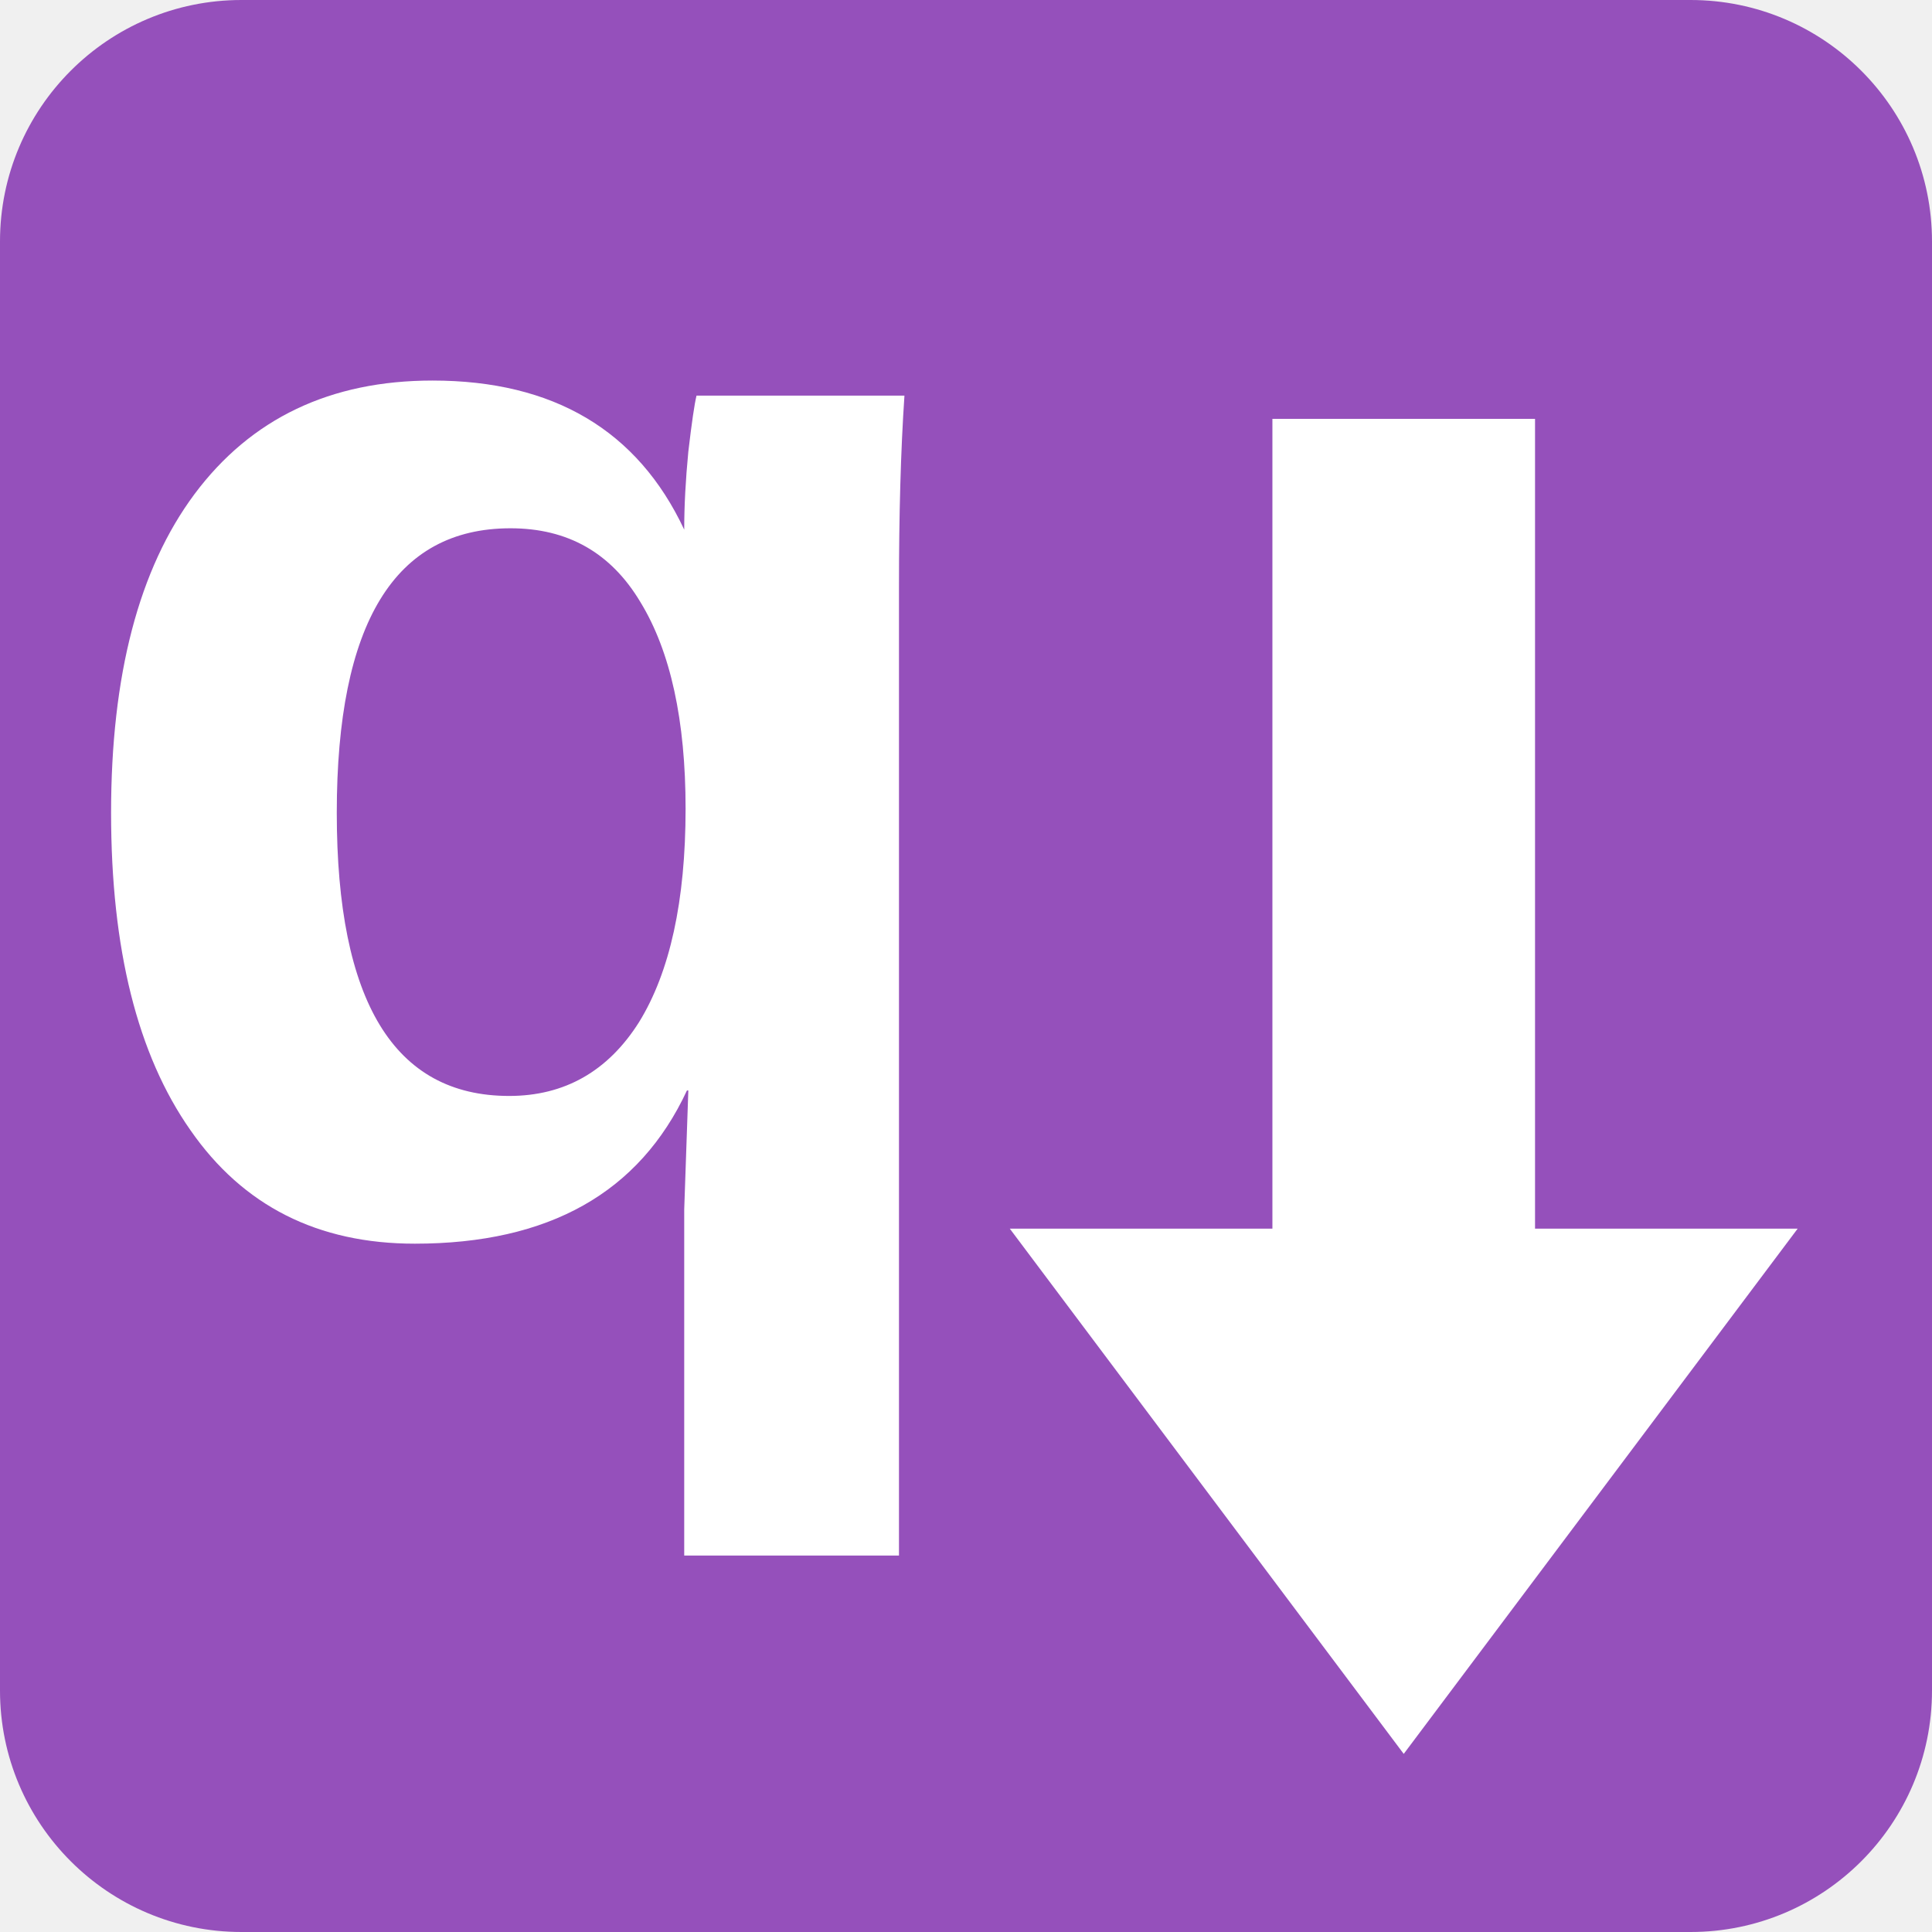
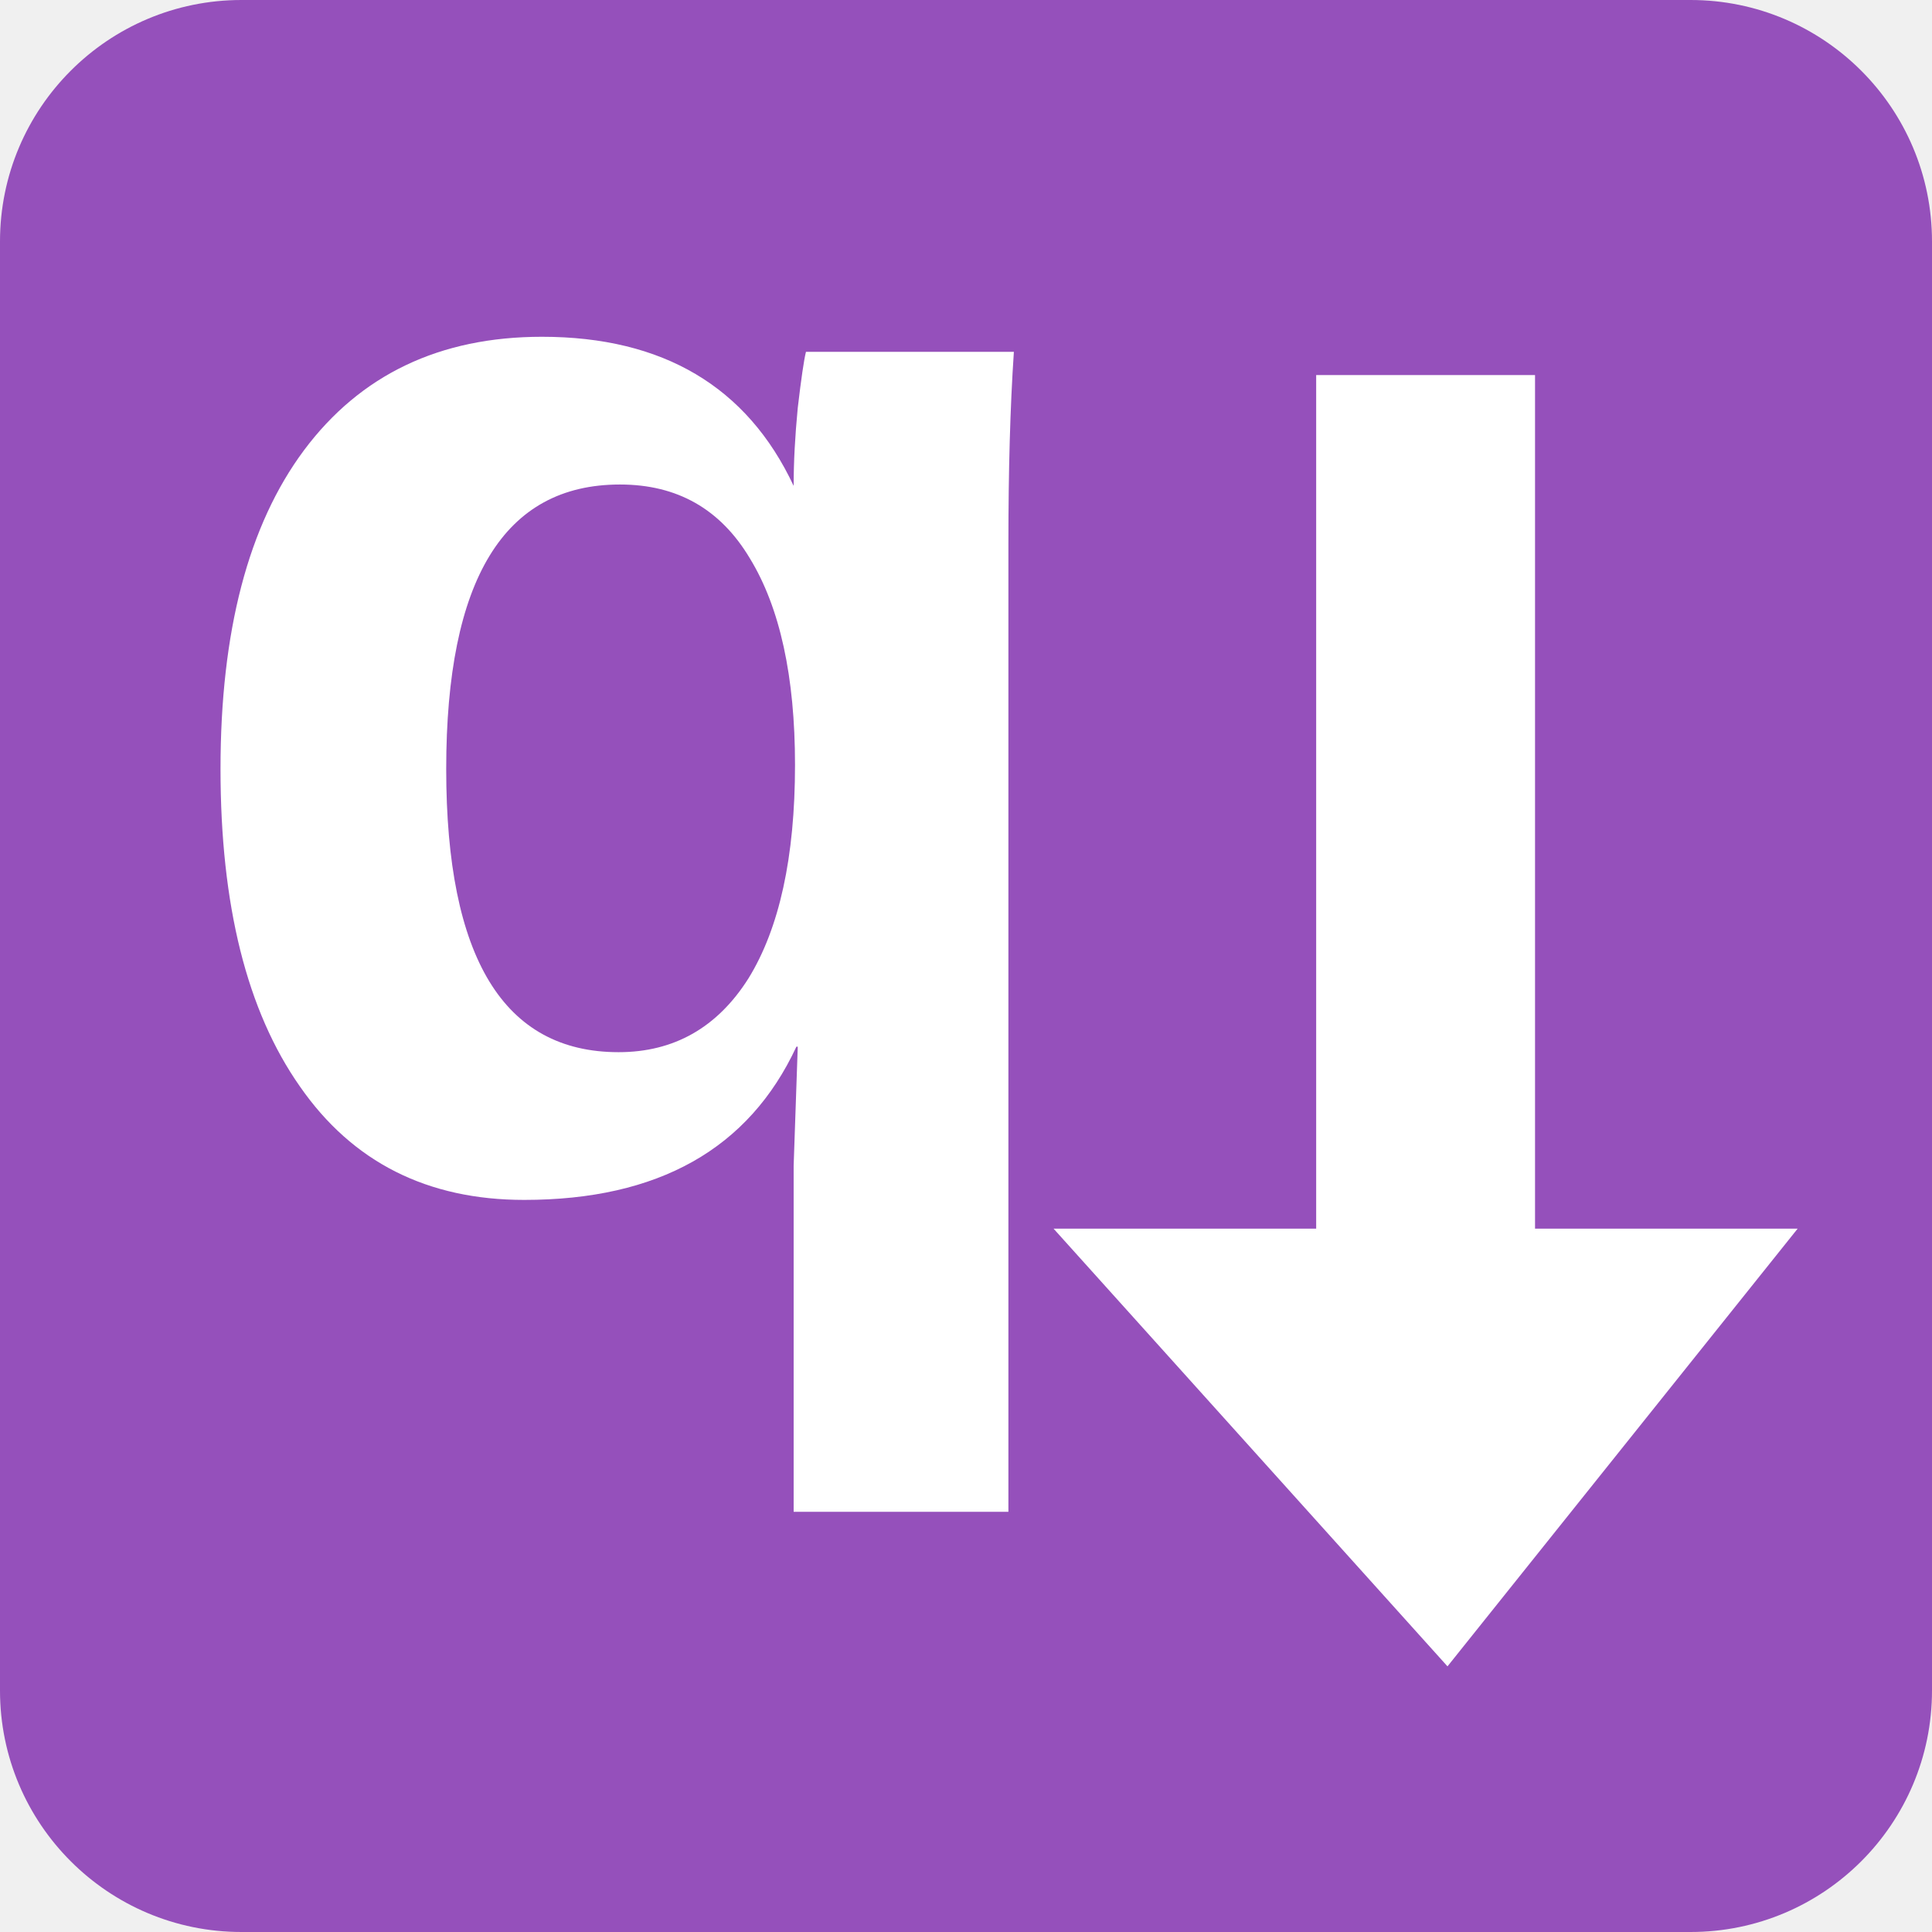
<svg xmlns="http://www.w3.org/2000/svg" viewBox="0 0 32 32">
  <rect width="32" height="32" rx="4" fill="#9550bb" />
  <g transform="translate(16,16) scale(1.45) translate(-18.5,-17)">
-     <text x="8" y="20" font-family="Arial, sans-serif" font-size="18" font-weight="bold" fill="white">q</text>
-     <path d="M 22 10.75 L 22 20 L 19 20 L 23.5 26 L 28 20 L 25 20 L 25 10.75 Z" fill="white" />
+     <text x="9.25" y="19.5" font-family="Arial, sans-serif" font-size="18" font-weight="bold" fill="white">q</text>
+     <path d="M 22.5 10.25 L 22.5 20 L 19.5 20 L 24 25 L 28 20 L 25 20 L 25 10.25 Z" fill="white" />
  </g>
</svg>
